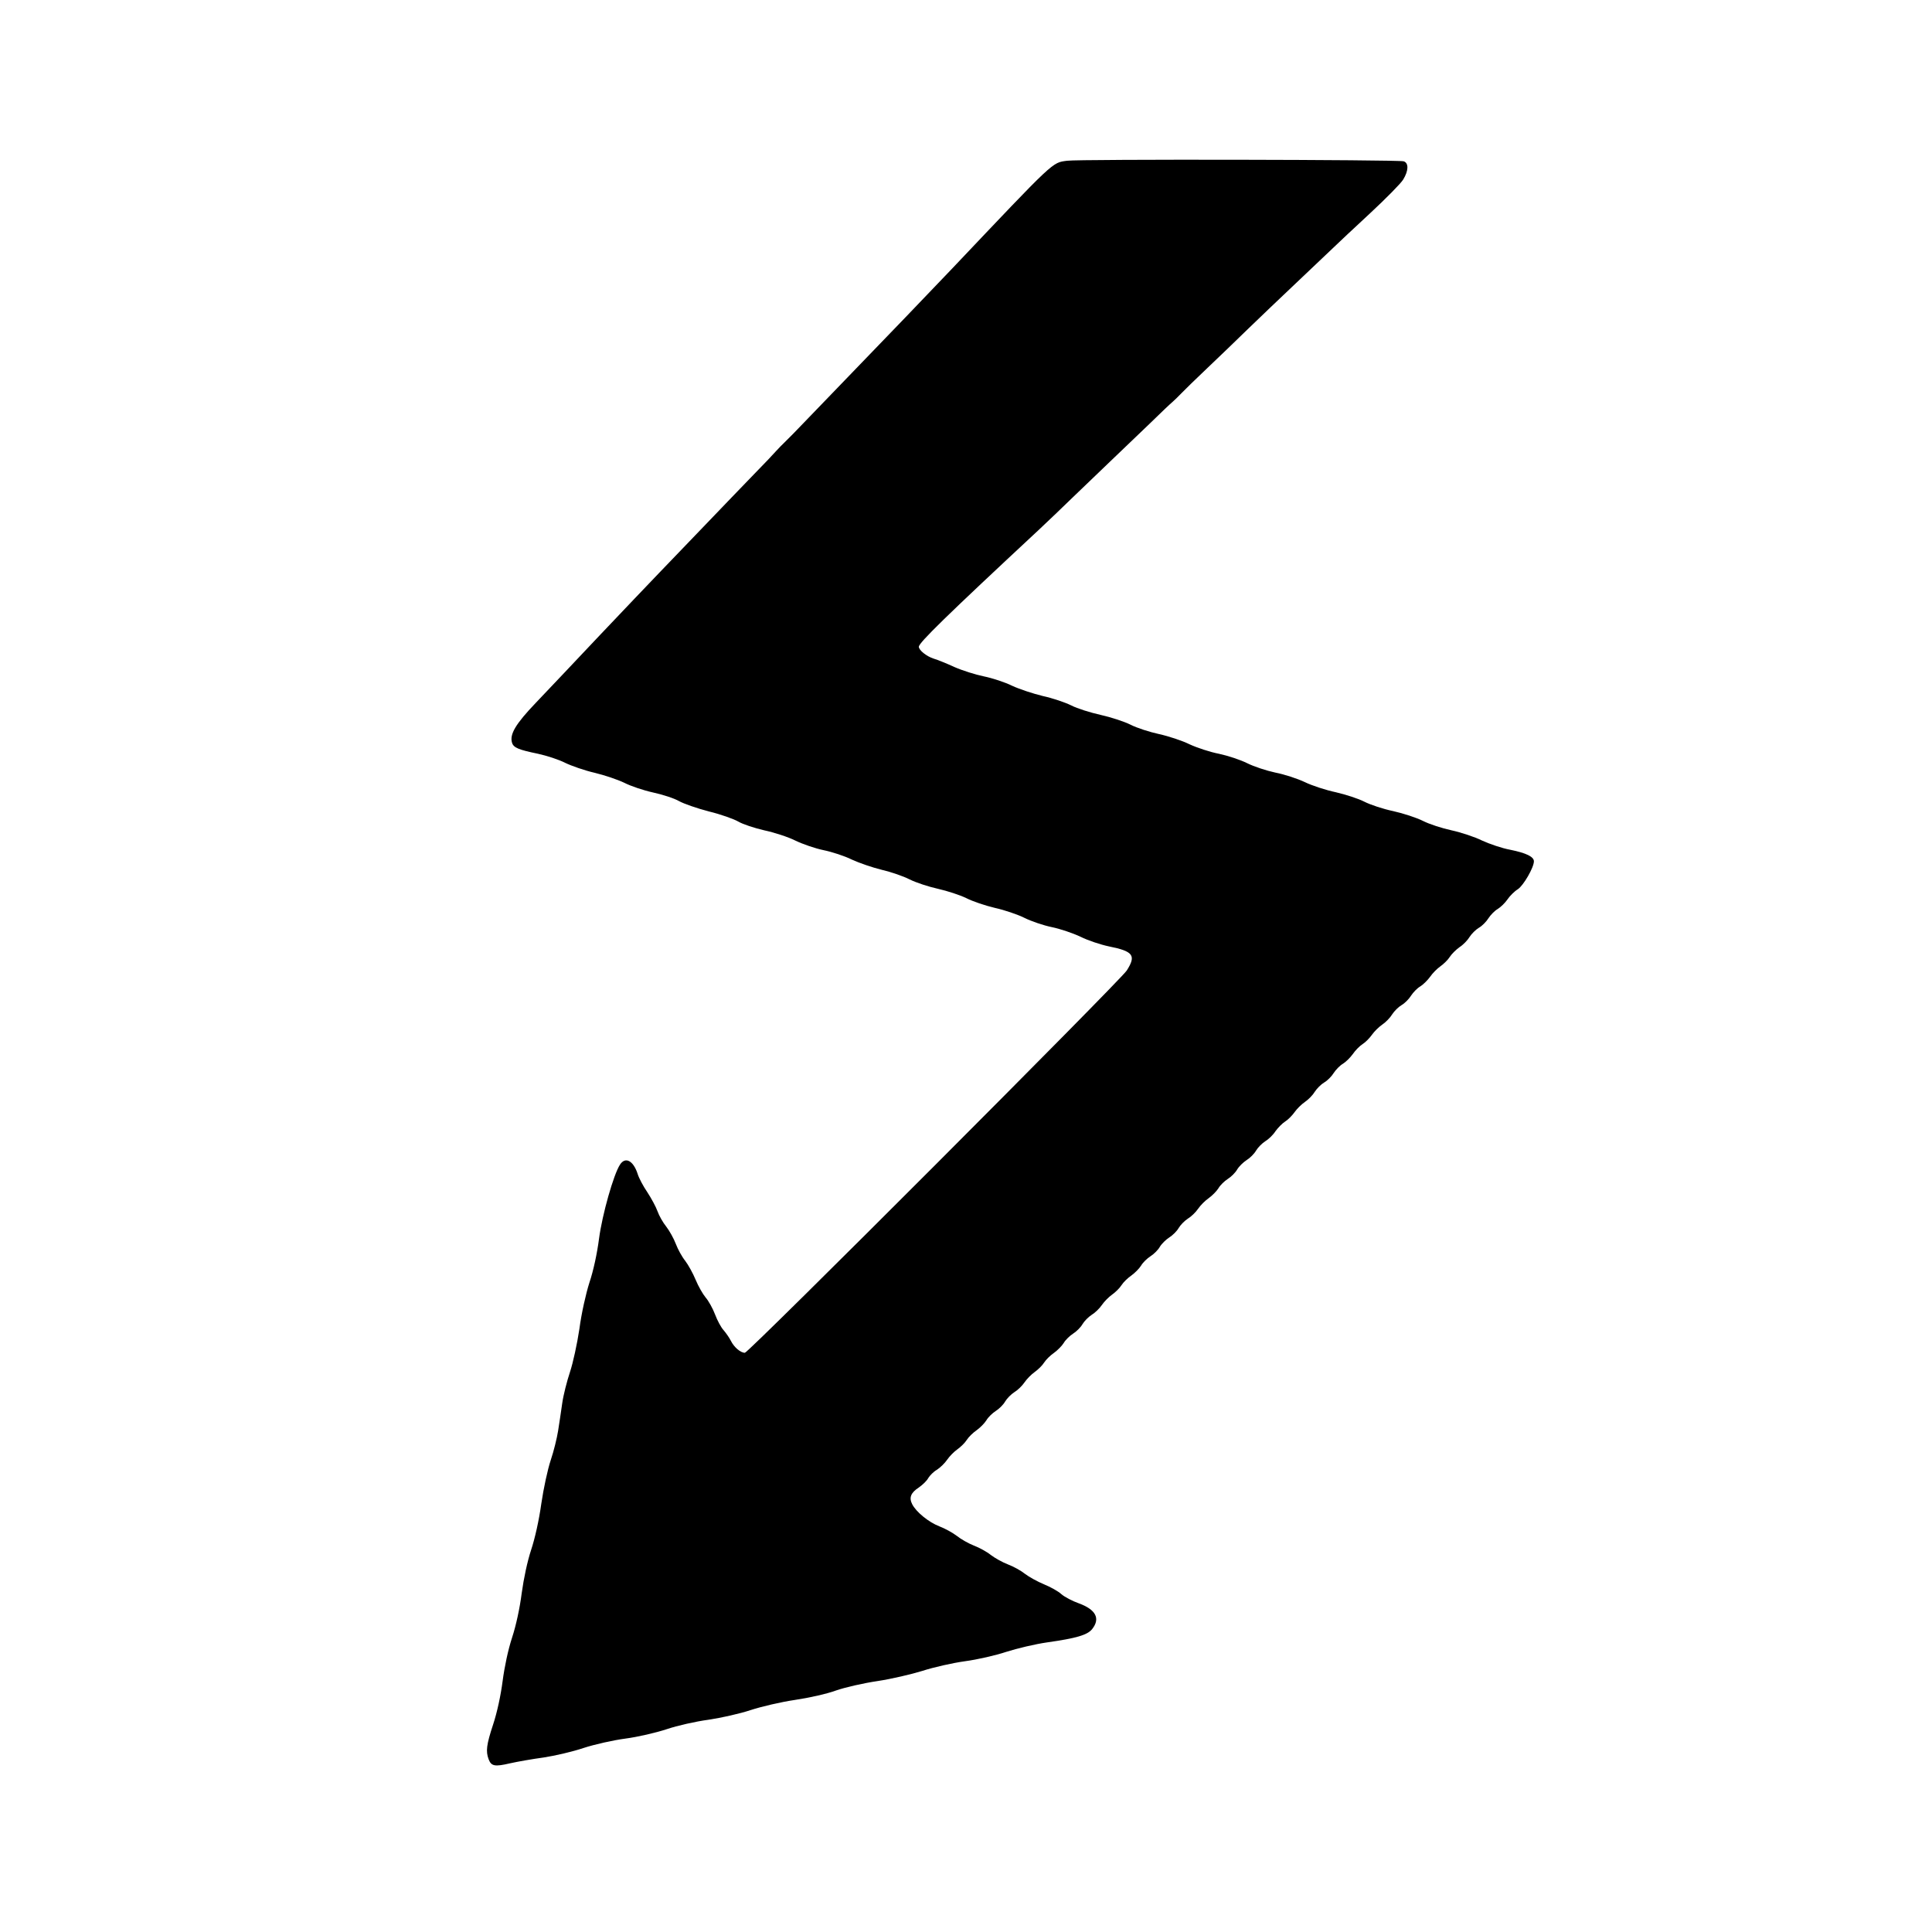
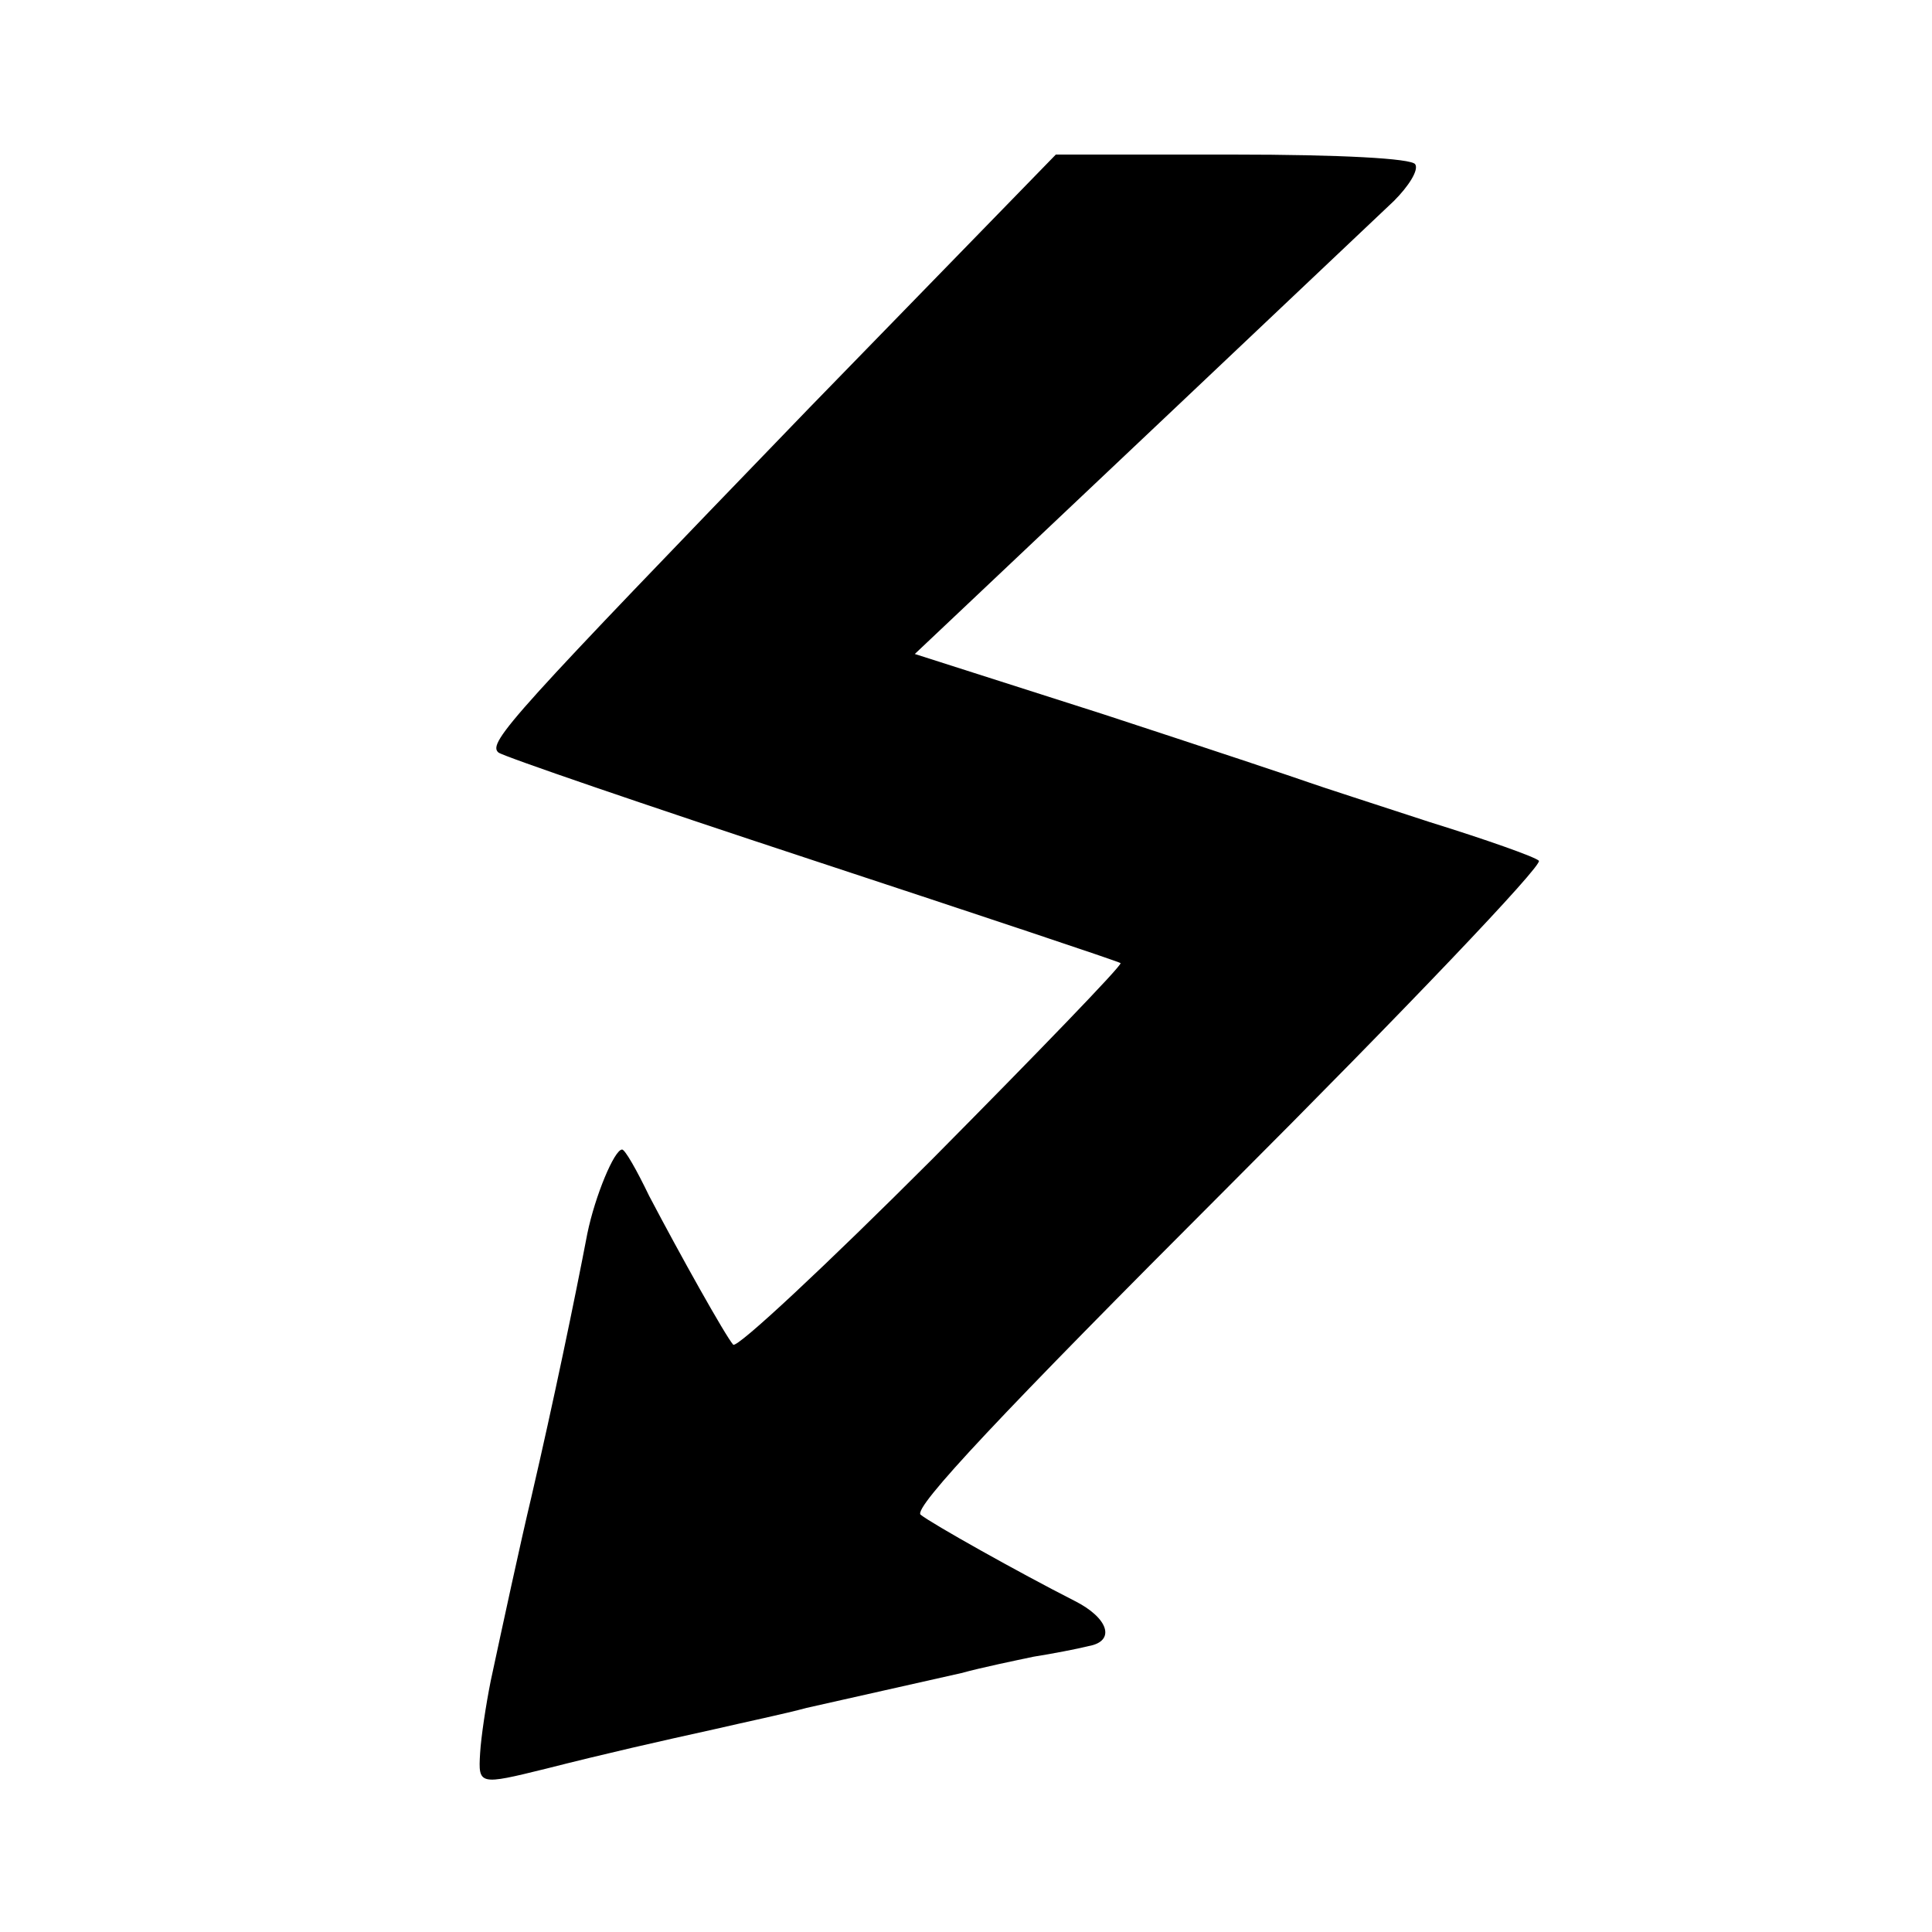
- <svg xmlns="http://www.w3.org/2000/svg" version="1.0" width="1024pt" height="1024pt" viewBox="0 0 1024 1024" preserveAspectRatio="xMidYMid meet">
-   <g transform="translate(0,1024) scale(0.1,-0.1)" fill="#000000" stroke="none">
-     <path d="M5656 9388 c-81 -11 -61 7 -610 -572 -83 -87 -194 -203 -246 -257 -95 -98 -308 -319 -513 -532 -59 -62 -117 -121 -129 -132 -12 -11 -31 -31 -43 -44 -11 -13 -65 -70 -120 -126 -55 -57 -170 -176 -255 -265 -85 -89 -195 -203 -245 -255 -49 -51 -193 -202 -320 -336 -126 -134 -277 -293 -335 -354 -107 -112 -140 -167 -126 -212 8 -26 35 -37 137 -58 46 -10 111 -31 144 -48 33 -16 104 -41 157 -53 54 -13 124 -37 157 -53 33 -17 101 -40 151 -51 51 -11 113 -31 139 -46 25 -14 97 -39 159 -55 62 -15 132 -40 156 -54 24 -14 85 -34 137 -46 52 -11 126 -35 164 -54 39 -19 106 -42 150 -51 44 -9 112 -31 150 -50 39 -18 109 -42 158 -54 48 -11 115 -34 148 -51 34 -17 101 -39 151 -50 49 -11 116 -33 149 -49 33 -17 101 -40 152 -52 50 -11 121 -35 157 -53 36 -18 101 -40 145 -49 44 -9 112 -32 152 -51 40 -20 107 -42 150 -51 130 -26 146 -48 95 -128 -34 -53 -2004 -2026 -2024 -2026 -23 0 -57 29 -74 63 -9 18 -27 43 -39 57 -13 14 -33 51 -45 83 -12 32 -35 73 -50 90 -15 18 -39 60 -53 94 -14 34 -39 79 -55 100 -17 21 -39 61 -50 90 -11 29 -34 70 -51 92 -17 21 -38 58 -46 81 -8 23 -33 69 -54 101 -22 32 -45 76 -51 96 -23 72 -66 94 -94 50 -34 -52 -94 -264 -111 -392 -10 -78 -30 -171 -51 -233 -19 -60 -42 -162 -53 -245 -12 -80 -34 -181 -50 -229 -16 -48 -35 -122 -41 -165 -6 -43 -16 -109 -22 -147 -6 -38 -23 -108 -39 -155 -16 -48 -38 -149 -50 -231 -12 -87 -34 -185 -54 -245 -20 -61 -39 -150 -50 -230 -10 -79 -30 -171 -51 -235 -21 -64 -40 -154 -50 -230 -10 -77 -29 -165 -50 -229 -36 -109 -40 -143 -24 -186 14 -36 32 -40 113 -21 40 9 120 23 179 31 59 9 154 31 210 50 58 19 155 41 222 50 68 9 162 31 220 50 56 19 154 41 221 50 67 10 166 32 223 51 58 19 161 43 235 54 75 11 169 32 218 50 49 17 146 39 220 50 73 11 180 36 238 54 58 19 160 42 225 51 67 9 163 31 220 50 56 18 153 41 216 50 155 22 214 39 239 71 44 56 19 103 -71 136 -34 12 -76 34 -93 49 -16 15 -58 38 -92 52 -34 14 -79 39 -100 55 -21 17 -61 39 -90 50 -29 11 -70 34 -91 50 -21 17 -61 39 -90 50 -28 11 -69 34 -90 51 -22 17 -64 40 -93 51 -57 22 -123 76 -144 117 -18 35 -8 61 35 89 20 14 43 36 50 50 8 13 28 34 46 44 17 11 42 35 54 53 13 19 37 43 54 55 17 12 40 34 50 50 10 16 34 39 53 52 18 13 41 36 51 52 9 16 32 38 49 49 18 11 41 34 50 50 10 17 32 39 49 50 17 10 42 34 54 52 13 19 37 43 54 55 17 12 40 34 50 50 10 16 34 39 53 52 18 13 41 36 51 52 9 16 32 38 49 49 18 11 41 34 50 50 10 17 32 39 49 50 17 10 42 34 54 52 13 19 37 43 54 55 17 12 40 34 50 50 10 16 34 39 53 52 18 13 41 36 51 52 9 16 32 38 49 49 18 11 41 34 50 50 10 17 33 39 50 50 18 11 41 34 50 50 10 17 32 39 49 50 17 10 42 34 54 52 13 19 38 44 57 57 18 13 41 36 51 52 9 16 32 38 49 49 18 11 41 34 50 50 10 17 33 39 50 50 18 11 41 34 50 50 10 17 32 39 49 50 17 10 42 34 54 53 13 18 36 42 52 52 16 10 38 33 50 50 12 17 36 41 55 54 18 12 42 37 52 54 11 17 33 39 50 49 16 9 39 32 50 50 11 17 33 40 49 49 16 10 39 33 52 51 13 19 36 43 52 53 16 10 38 33 50 50 12 17 36 41 55 54 18 12 42 37 52 54 11 17 33 39 50 49 16 9 39 32 50 50 11 17 33 40 49 49 16 10 39 33 52 51 13 19 37 43 54 55 17 12 40 34 50 50 10 16 34 39 52 52 19 12 43 37 53 54 11 17 33 39 50 49 16 9 39 32 50 50 11 17 33 40 49 49 16 10 39 32 52 51 12 18 37 43 55 54 30 20 85 115 85 148 0 24 -41 44 -125 61 -44 8 -111 31 -150 49 -38 19 -111 43 -161 54 -51 11 -119 33 -152 50 -34 17 -104 40 -158 52 -53 11 -122 34 -153 50 -31 16 -99 38 -151 50 -52 11 -126 35 -165 54 -38 18 -108 41 -155 50 -47 10 -114 32 -150 50 -36 18 -103 40 -150 50 -47 9 -116 32 -155 50 -38 19 -111 43 -161 54 -51 11 -119 33 -152 50 -34 17 -105 40 -159 52 -54 12 -124 34 -155 50 -32 16 -100 39 -151 50 -50 12 -123 36 -162 54 -38 19 -106 41 -150 50 -44 9 -114 31 -155 49 -41 19 -91 39 -111 45 -38 12 -79 45 -79 63 0 21 144 162 634 618 50 47 132 125 181 173 50 48 139 133 198 190 59 56 154 147 211 202 56 55 111 107 122 116 10 9 31 29 46 45 15 16 77 76 138 134 61 58 157 150 213 205 57 55 175 168 262 250 88 83 175 166 195 185 19 19 105 99 190 178 85 79 165 160 177 180 29 47 30 88 3 97 -28 9 -1724 12 -1784 3z" />
+ <svg xmlns="http://www.w3.org/2000/svg" version="1.0" width="200pt" height="200pt" viewBox="0 0 200 200" preserveAspectRatio="xMidYMid meet">
+   <g transform="translate(0,200) scale(0.1,-0.1)" fill="#000000" stroke="none">
+     <path d="M838 1578 c-307 -318 -334 -347 -322 -357 5 -4 151 -54 324 -111 173 -57 317 -105 320 -107 2 -2 -86 -93 -195 -203 -110 -110 -202 -196 -206 -192 -8 9 -55 93 -87 154 -13 27 -25 48 -28 48 -8 0 -28 -48 -36 -87 -13 -68 -35 -174 -58 -273 -11 -46 -30 -134 -42 -190 -5 -25 -10 -58 -11 -75 -2 -33 -1 -33 68 -16 63 16 116 28 175 41 30 7 73 16 95 22 22 5 58 13 80 18 22 5 58 13 80 18 22 6 56 13 75 17 19 3 45 8 57 11 28 5 21 29 -15 47 -57 29 -148 80 -159 89 -8 7 84 105 319 340 181 181 326 333 321 337 -4 4 -55 22 -113 40 -58 19 -114 37 -125 41 -11 4 -107 36 -214 71 l-194 62 54 51 c52 49 384 363 442 418 15 15 26 32 22 38 -4 6 -77 10 -189 10 l-183 0 -255 -262z" />
  </g>
</svg>
